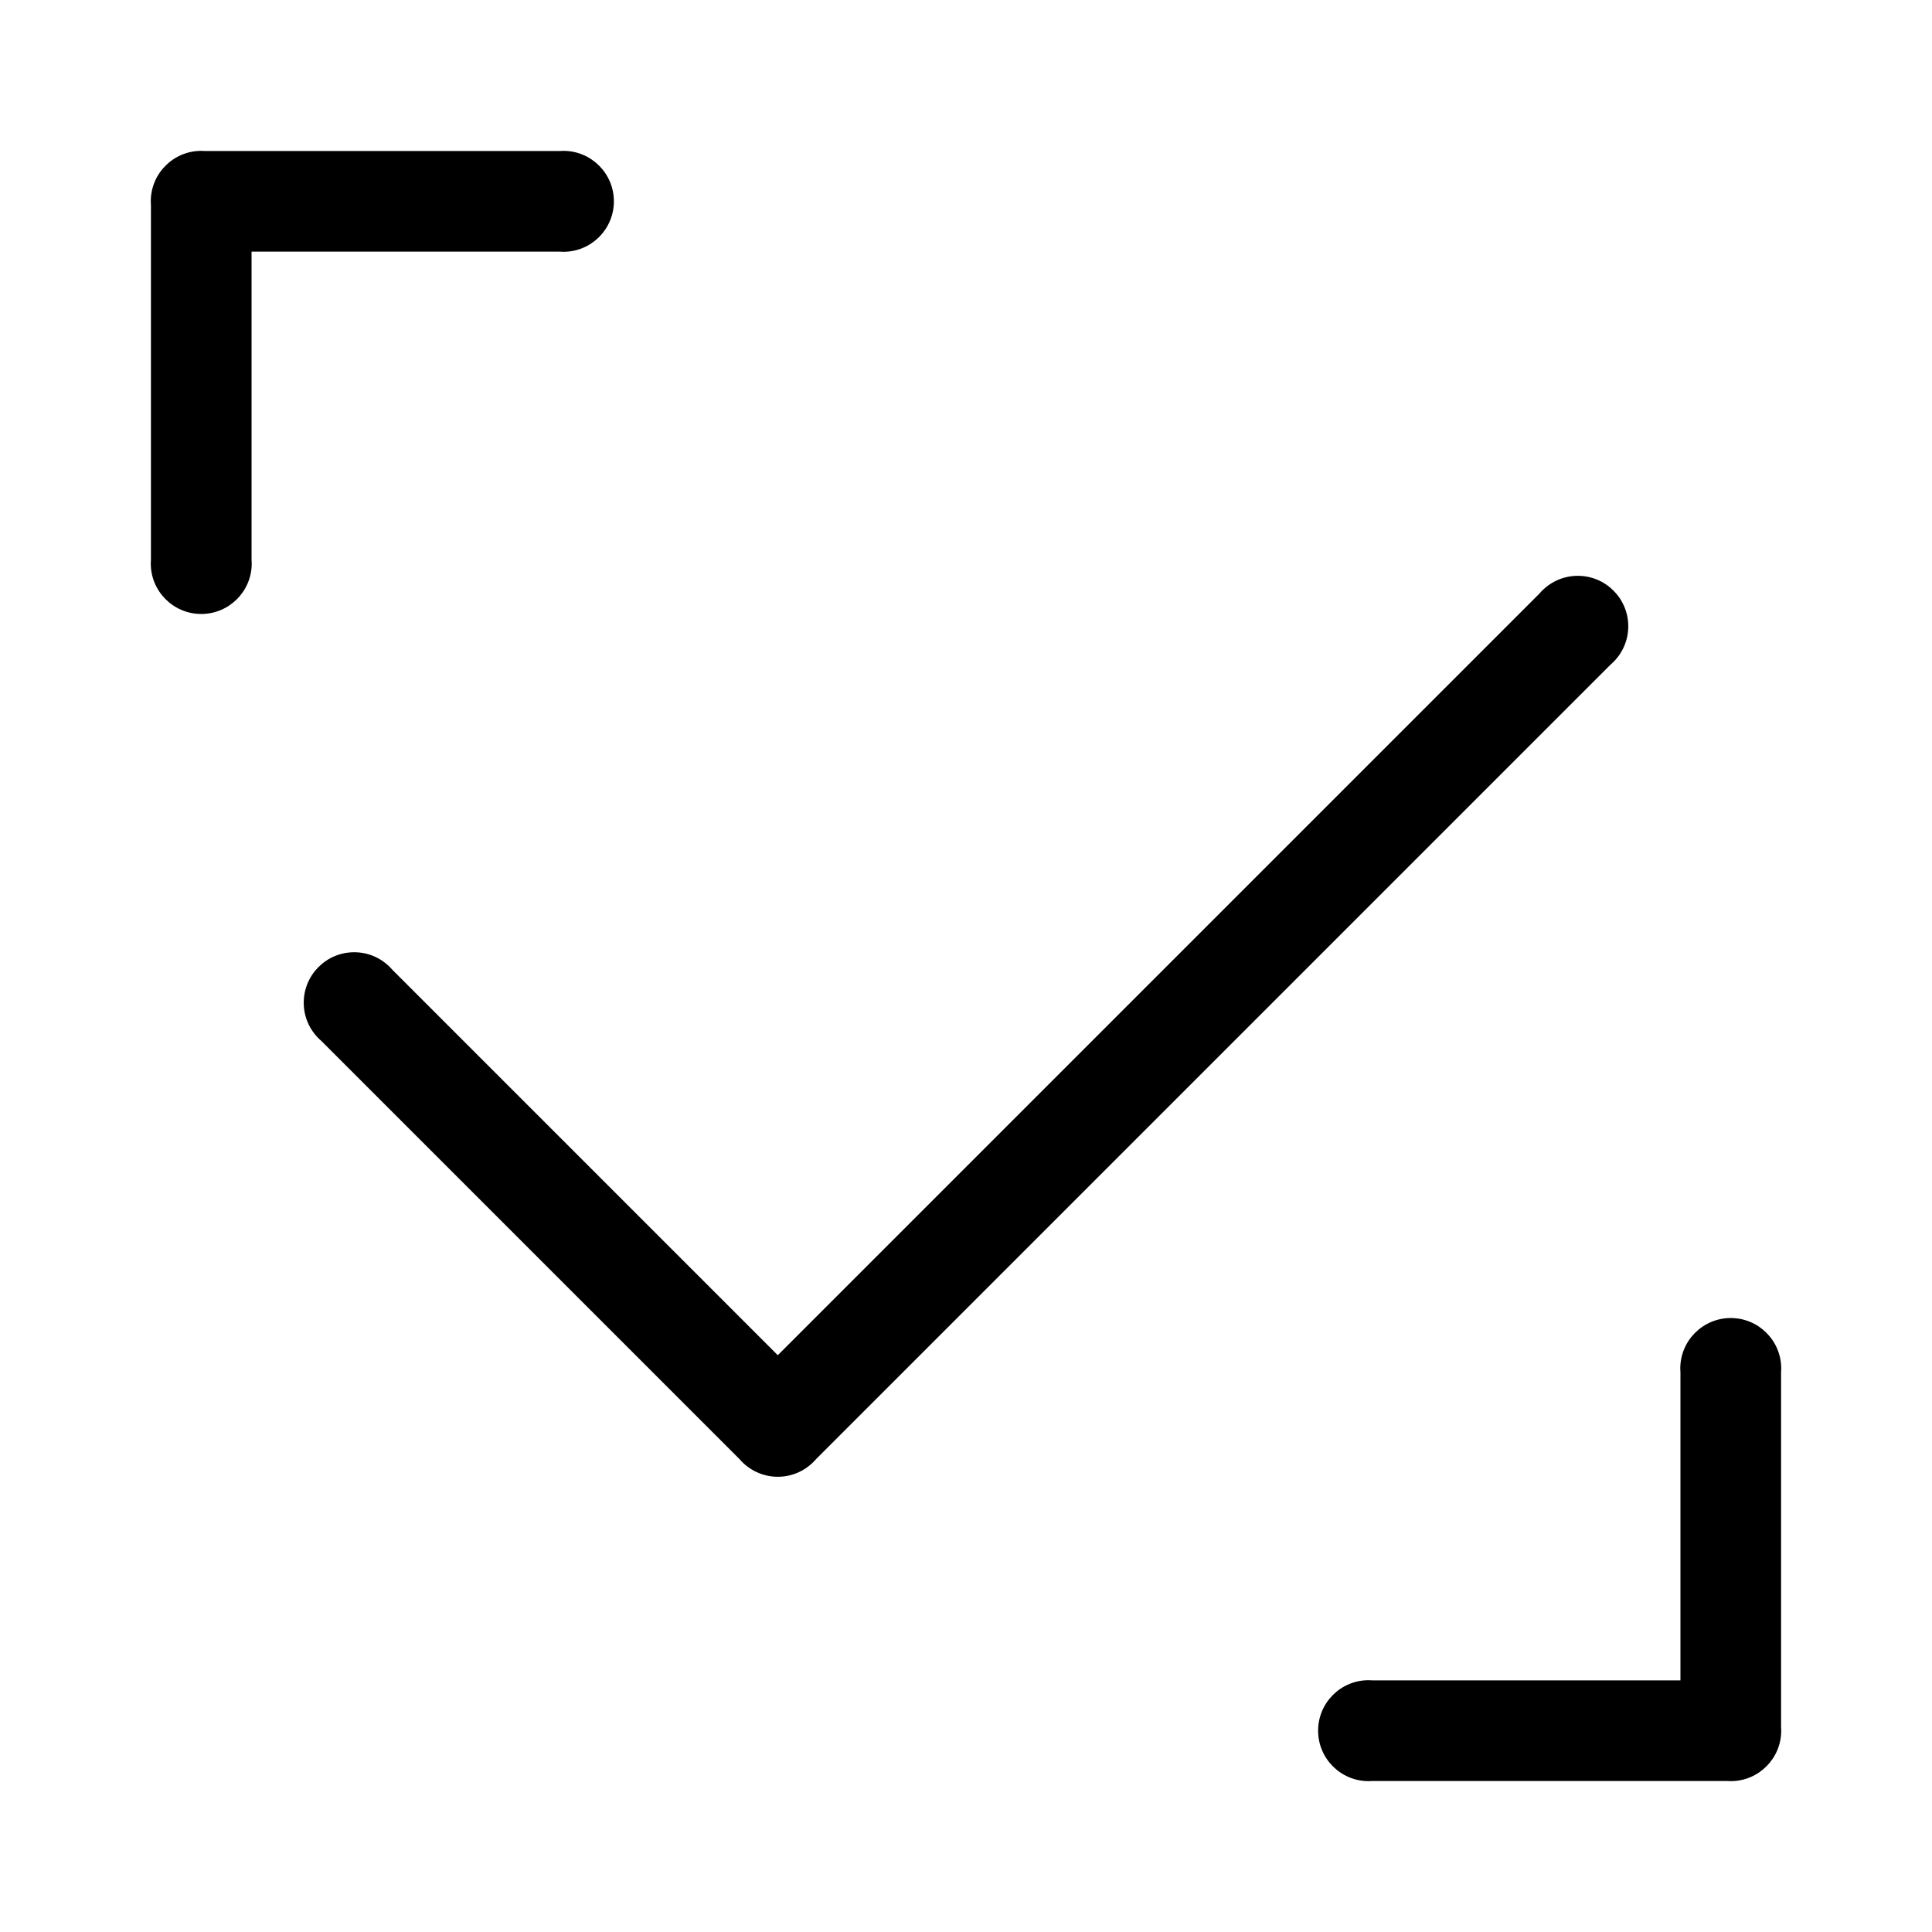
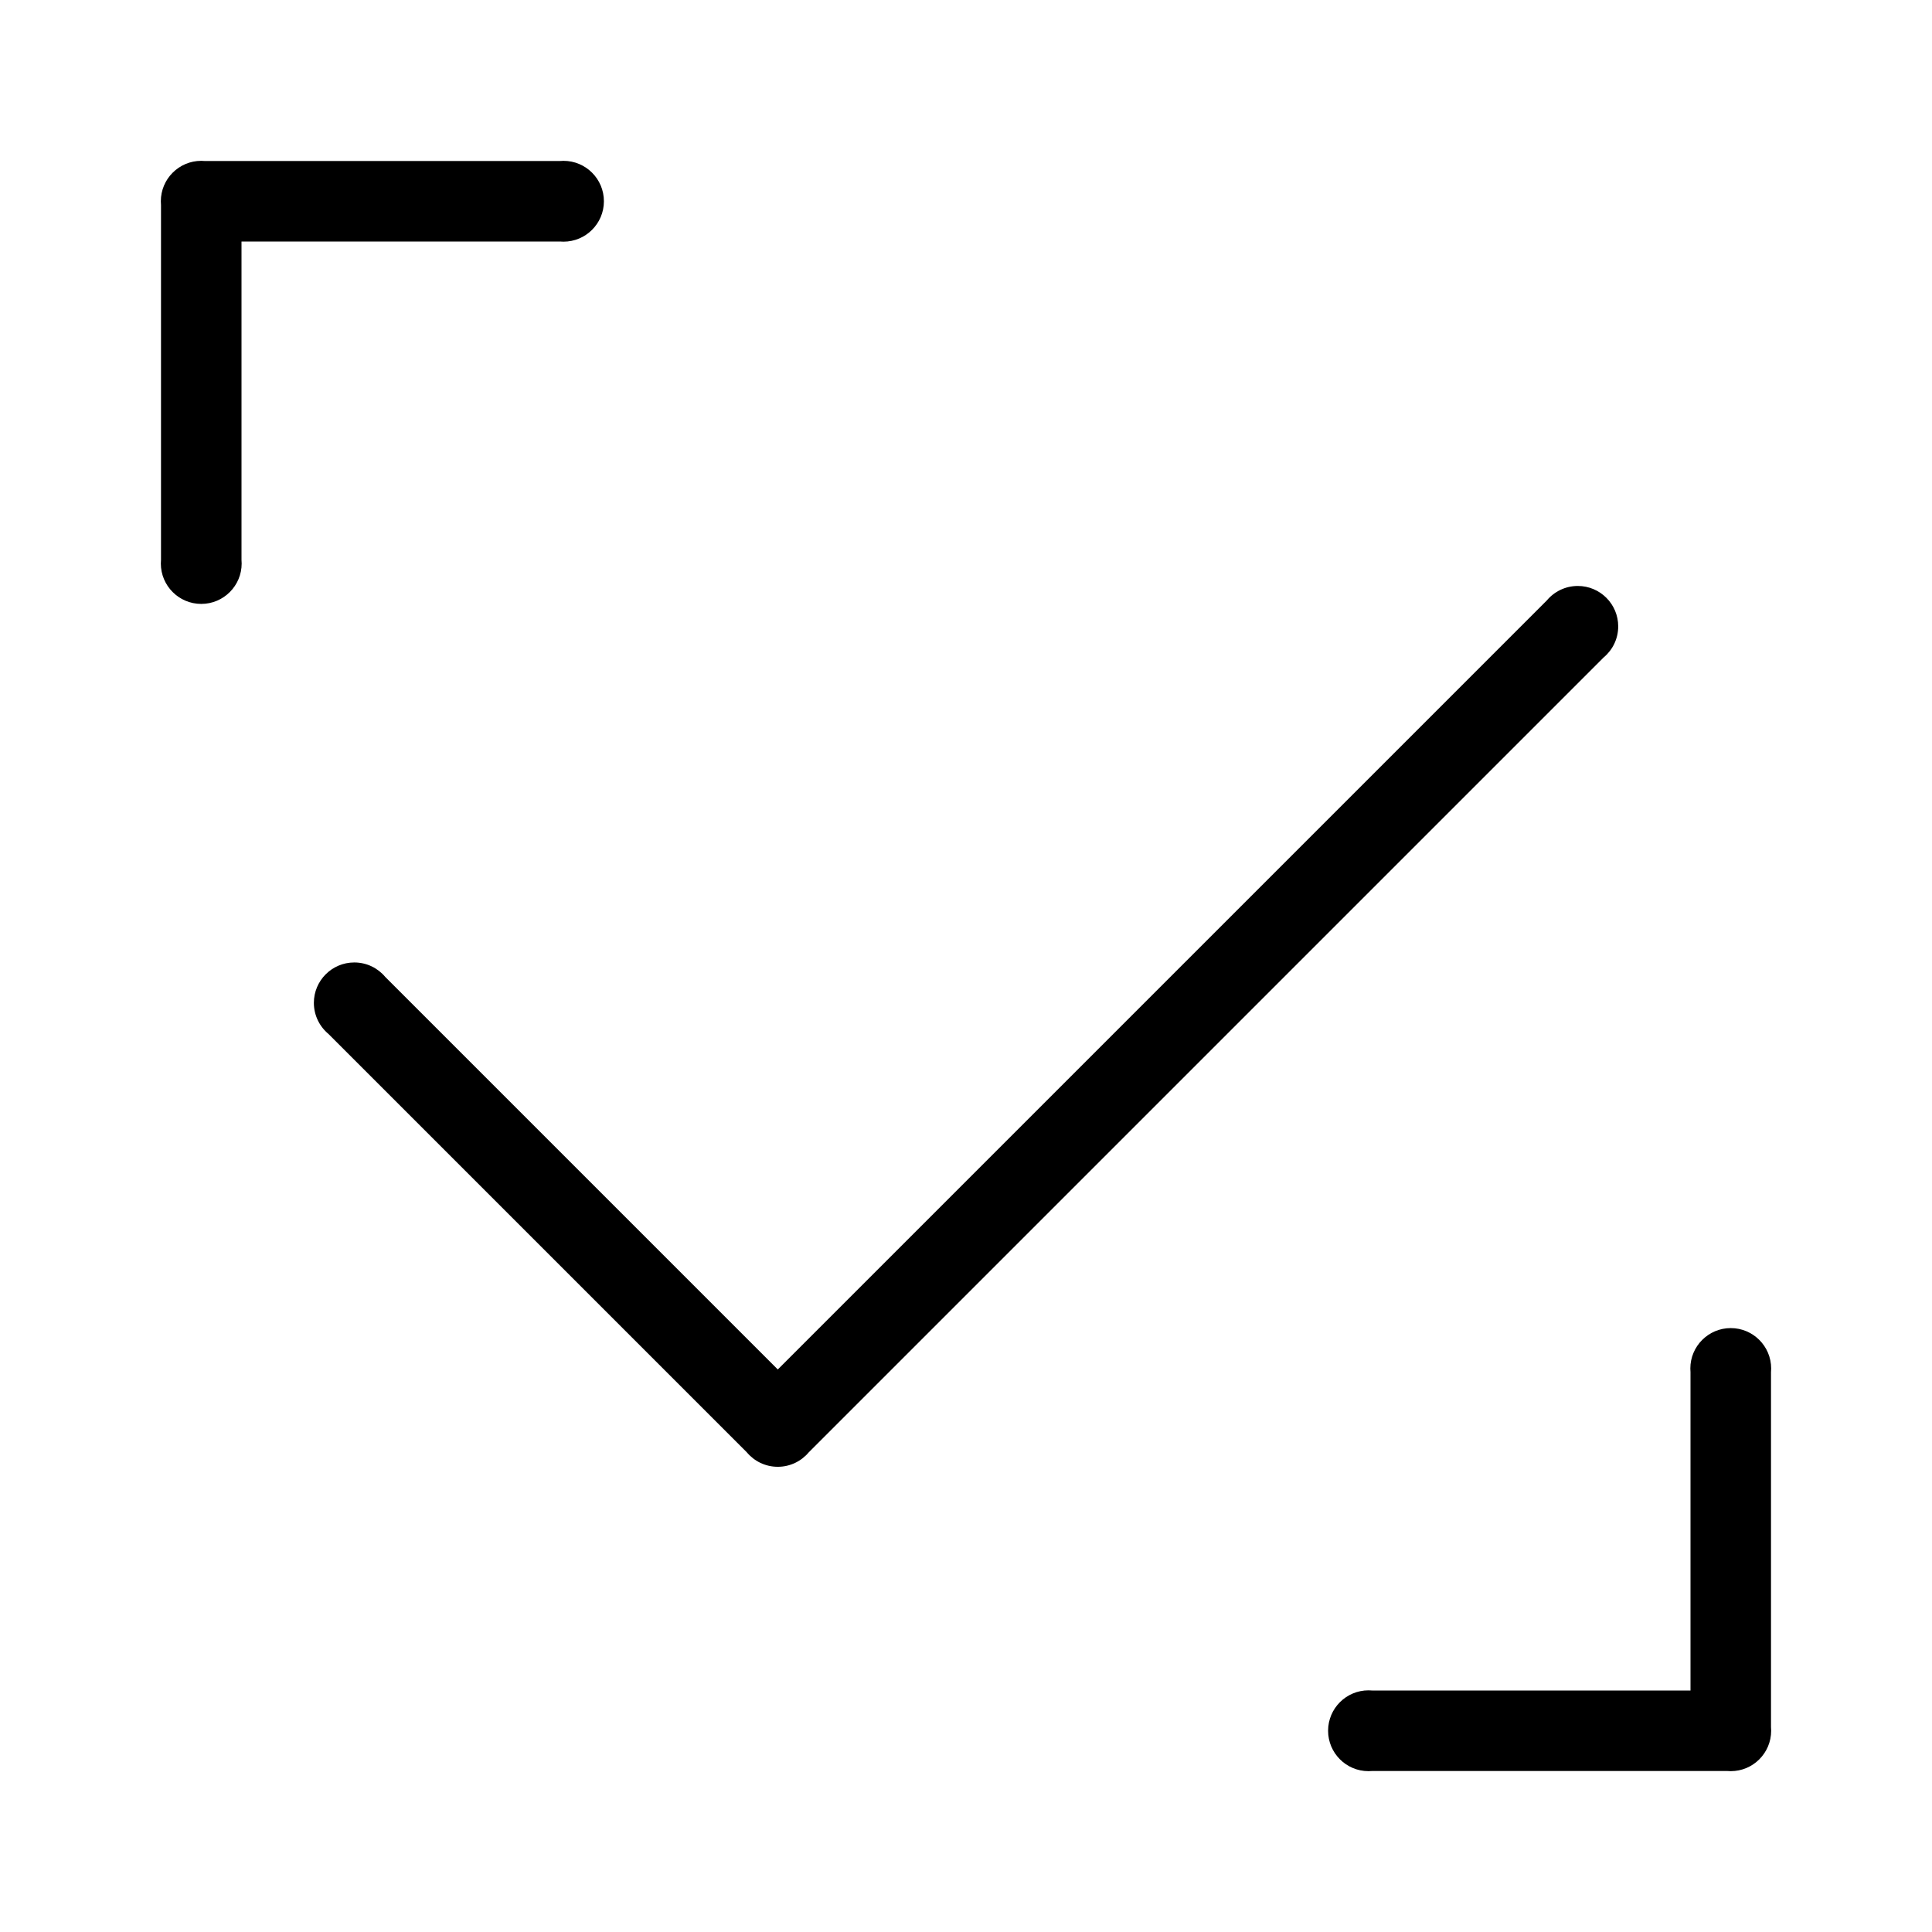
<svg xmlns="http://www.w3.org/2000/svg" viewBox="0 0 24 24" fill="currentColor" stroke="none">
-   <path d="M9.662,16.835c1.855,-1.855 8.851,-8.851 9.461,-9.461c0.115,-0.135 0.286,-0.221 0.477,-0.221c0.346,0 0.627,0.281 0.627,0.627c0,0.191 -0.086,0.362 -0.221,0.477c-0.676,0.676 -9.191,9.191 -9.867,9.867c-0.115,0.135 -0.286,0.221 -0.477,0.221c-0.191,0 -0.362,-0.086 -0.477,-0.221c-0.472,-0.472 -4.719,-4.719 -5.191,-5.191c-0.135,-0.115 -0.221,-0.286 -0.221,-0.477c0,-0.346 0.281,-0.627 0.627,-0.627c0.191,0 0.362,0.086 0.477,0.221c0.405,0.405 3.591,3.591 4.784,4.784zM3.125,3.125c0,1.133 0,3.424 0,3.825c0.001,0.017 0.002,0.033 0.002,0.05c0,0.346 -0.281,0.627 -0.627,0.627c-0.346,0 -0.627,-0.281 -0.627,-0.627c0,-0.017 0.001,-0.034 0.002,-0.05c0,-0.497 0,-3.902 0,-4.399c-0.001,-0.017 -0.002,-0.033 -0.002,-0.05c0,-0.346 0.281,-0.627 0.627,-0.627c0.017,0 0.034,0.001 0.05,0.002c0.497,0 3.902,0 4.399,0c0.017,-0.001 0.033,-0.002 0.05,-0.002c0.346,0 0.627,0.281 0.627,0.627c0,0.346 -0.281,0.627 -0.627,0.627c-0.017,0 -0.034,-0.001 -0.05,-0.002c-0.401,0 -2.691,0 -3.825,0zM20.875,20.875c0,-1.133 0,-3.424 0,-3.825c-0.001,-0.017 -0.002,-0.033 -0.002,-0.05c0,-0.346 0.281,-0.627 0.627,-0.627c0.346,0 0.627,0.281 0.627,0.627c0,0.017 -0.001,0.034 -0.002,0.05c0,0.497 0,3.902 0,4.399c0.001,0.017 0.002,0.033 0.002,0.05c0,0.346 -0.281,0.627 -0.627,0.627c-0.017,0 -0.034,-0.001 -0.05,-0.002c-0.497,0 -3.902,0 -4.399,0c-0.017,0.001 -0.033,0.002 -0.05,0.002c-0.346,0 -0.627,-0.281 -0.627,-0.627c0,-0.346 0.281,-0.627 0.627,-0.627c0.017,0 0.034,0.001 0.05,0.002c0.401,0 2.691,0 3.825,0z" />
+   <path d="M9.662,17.012c1.712,-1.712 8.959,-8.959 9.553,-9.553c0.092,-0.11 0.231,-0.18 0.385,-0.18c0.277,0 0.502,0.225 0.502,0.502c0,0.155 -0.07,0.293 -0.18,0.385c-0.649,0.649 -9.226,9.226 -9.875,9.875c-0.092,0.11 -0.231,0.18 -0.385,0.18c-0.155,0 -0.293,-0.07 -0.385,-0.18c-0.454,-0.454 -4.744,-4.744 -5.198,-5.198c-0.11,-0.092 -0.18,-0.231 -0.18,-0.385c0,-0.277 0.225,-0.502 0.502,-0.502c0.155,0 0.293,0.07 0.385,0.18c0.399,0.399 3.758,3.758 4.876,4.876zM3,3c0,1.085 0,3.555 0,3.955c0.001,0.015 0.002,0.03 0.002,0.045c0,0.277 -0.225,0.502 -0.502,0.502c-0.277,0 -0.502,-0.225 -0.502,-0.502c0,-0.015 0.001,-0.03 0.002,-0.045c0,-0.479 0,-3.931 0,-4.41c-0.001,-0.015 -0.002,-0.03 -0.002,-0.045c0,-0.277 0.225,-0.502 0.502,-0.502c0.015,0 0.03,0.001 0.045,0.002c0.479,0 3.931,0 4.41,0c0.015,-0.001 0.03,-0.002 0.045,-0.002c0.277,0 0.502,0.225 0.502,0.502c0,0.277 -0.225,0.502 -0.502,0.502c-0.015,0 -0.03,-0.001 -0.045,-0.002c-0.4,0 -2.87,0 -3.955,0zM21,21c0,-1.085 0,-3.555 0,-3.955c-0.001,-0.015 -0.002,-0.03 -0.002,-0.045c0,-0.277 0.225,-0.502 0.502,-0.502c0.277,0 0.502,0.225 0.502,0.502c0,0.015 -0.001,0.03 -0.002,0.045c0,0.479 0,3.931 0,4.41c0.001,0.015 0.002,0.03 0.002,0.045c0,0.277 -0.225,0.502 -0.502,0.502c-0.015,0 -0.03,-0.001 -0.045,-0.002c-0.479,0 -3.931,0 -4.41,0c-0.015,0.001 -0.03,0.002 -0.045,0.002c-0.277,0 -0.502,-0.225 -0.502,-0.502c0,-0.277 0.225,-0.502 0.502,-0.502c0.015,0 0.03,0.001 0.045,0.002c0.4,0 2.87,0 3.955,0z" />
</svg>
